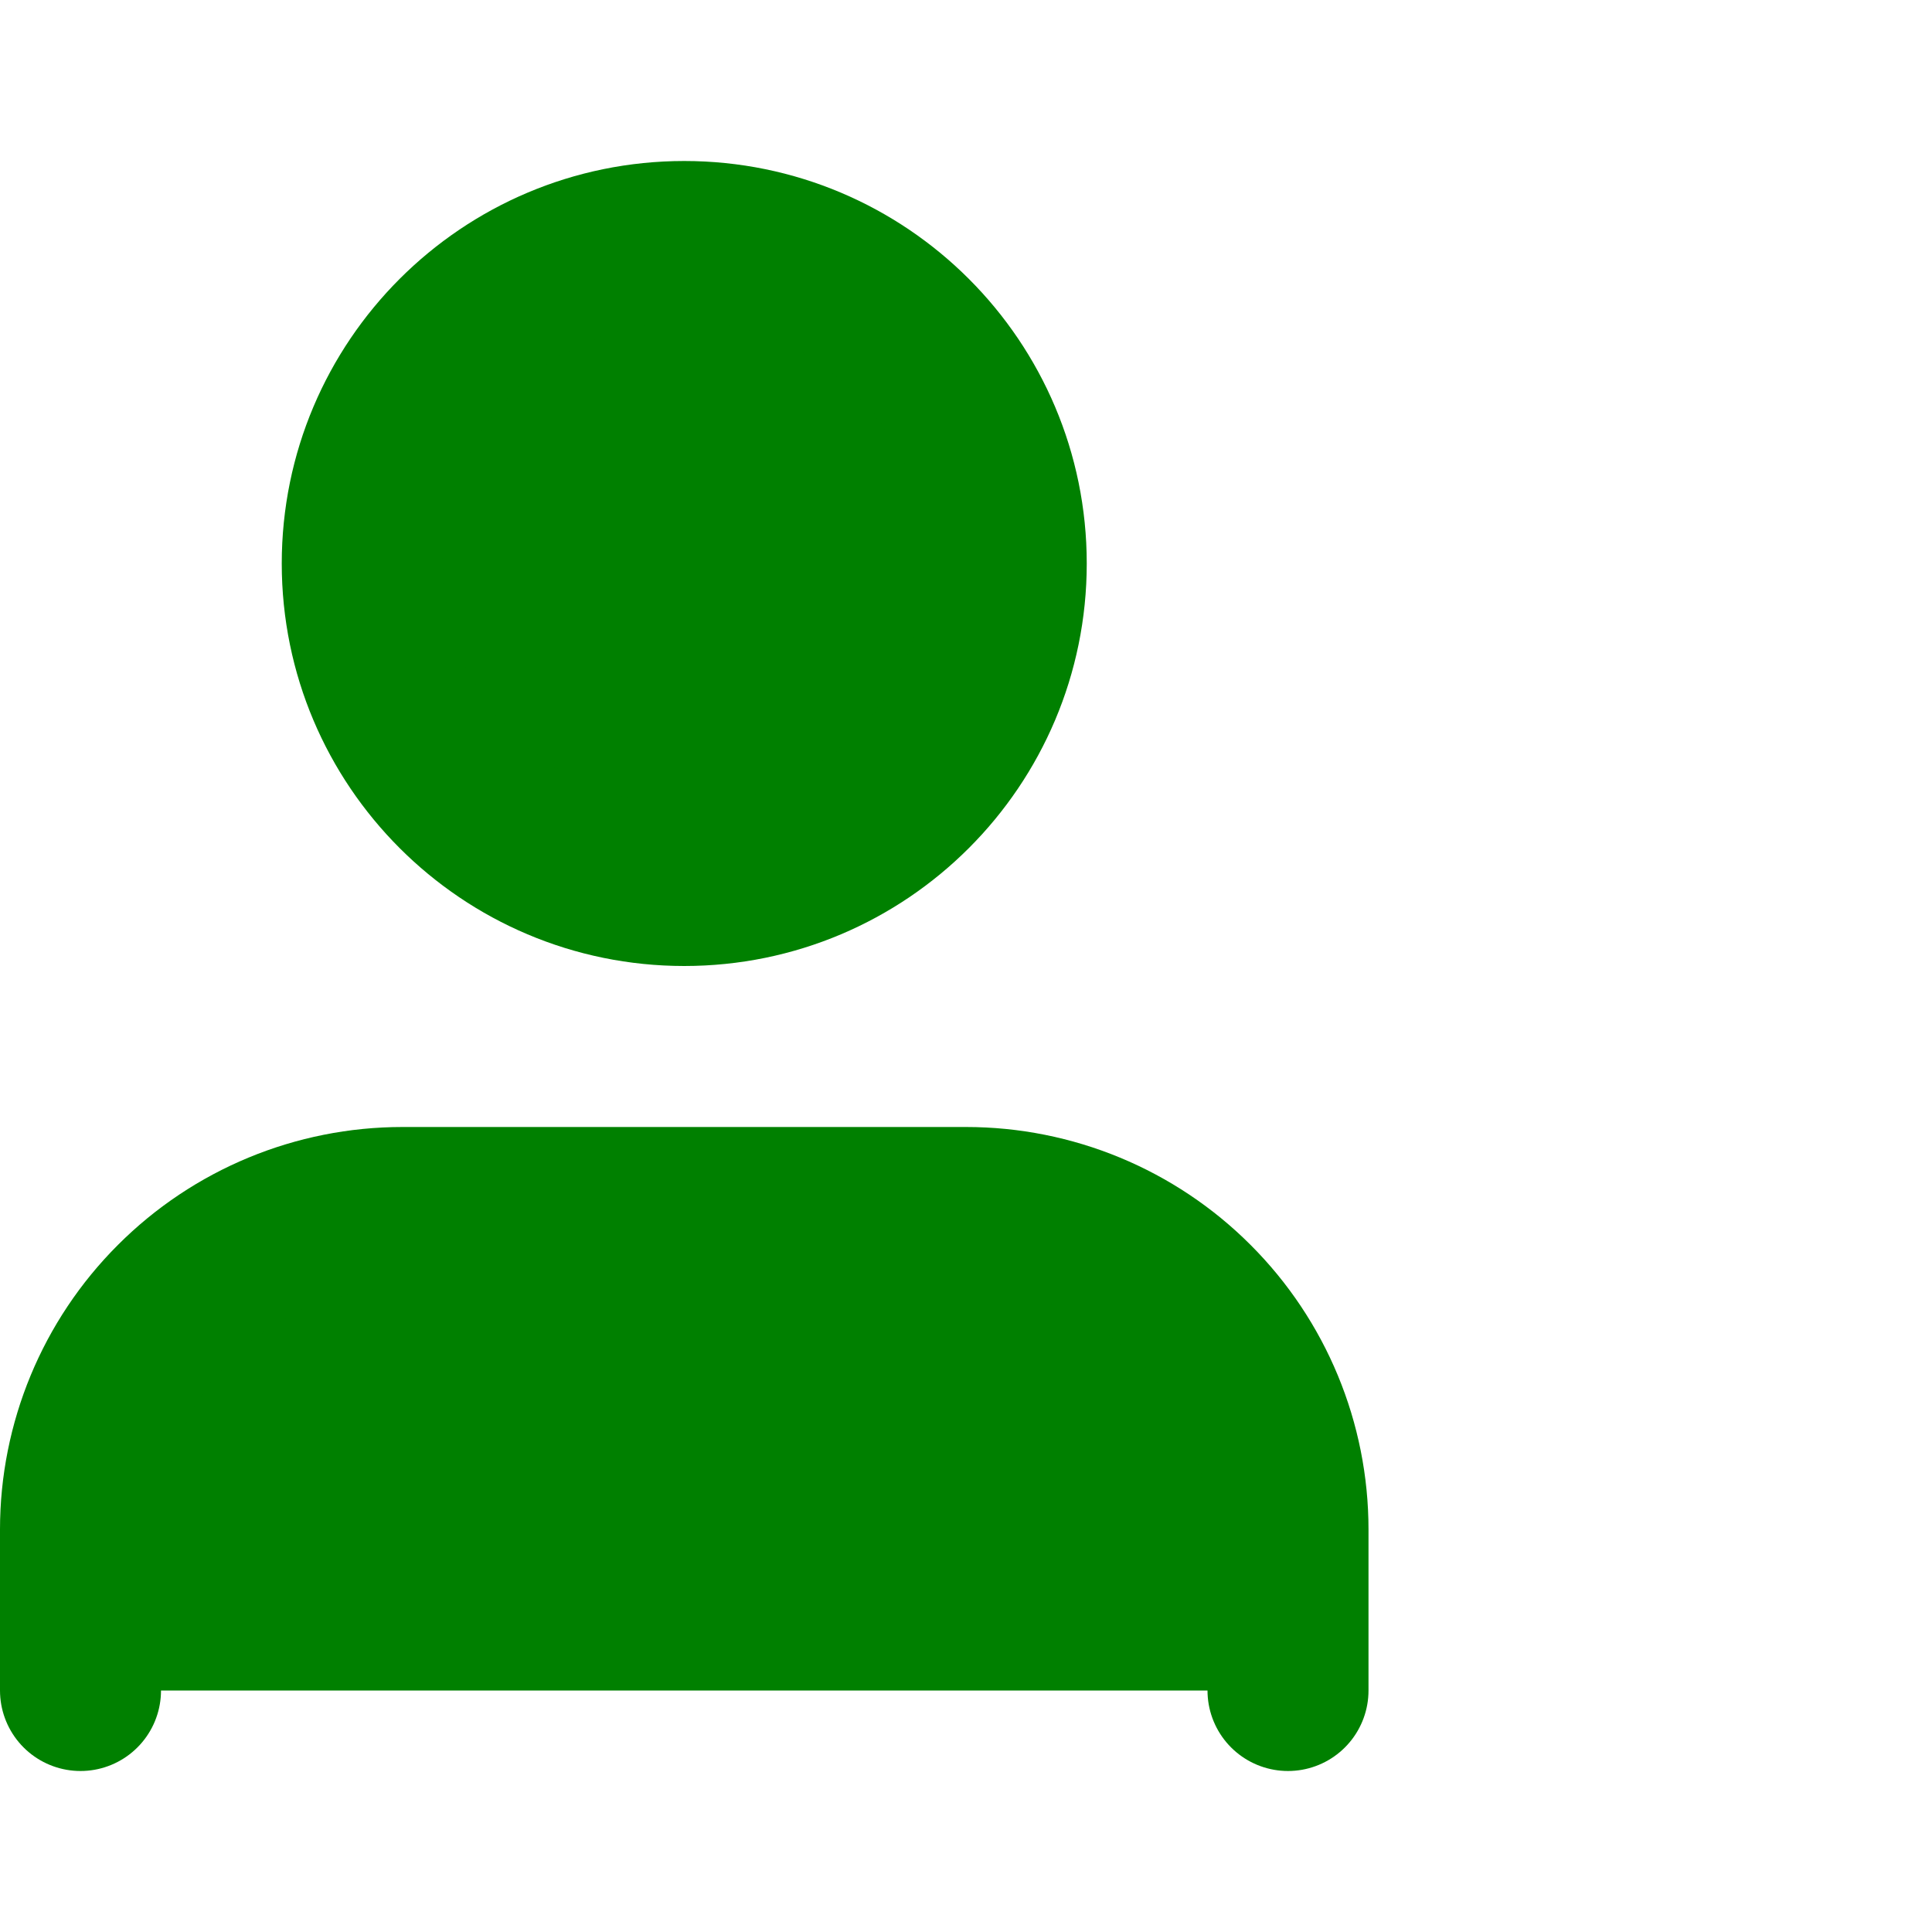
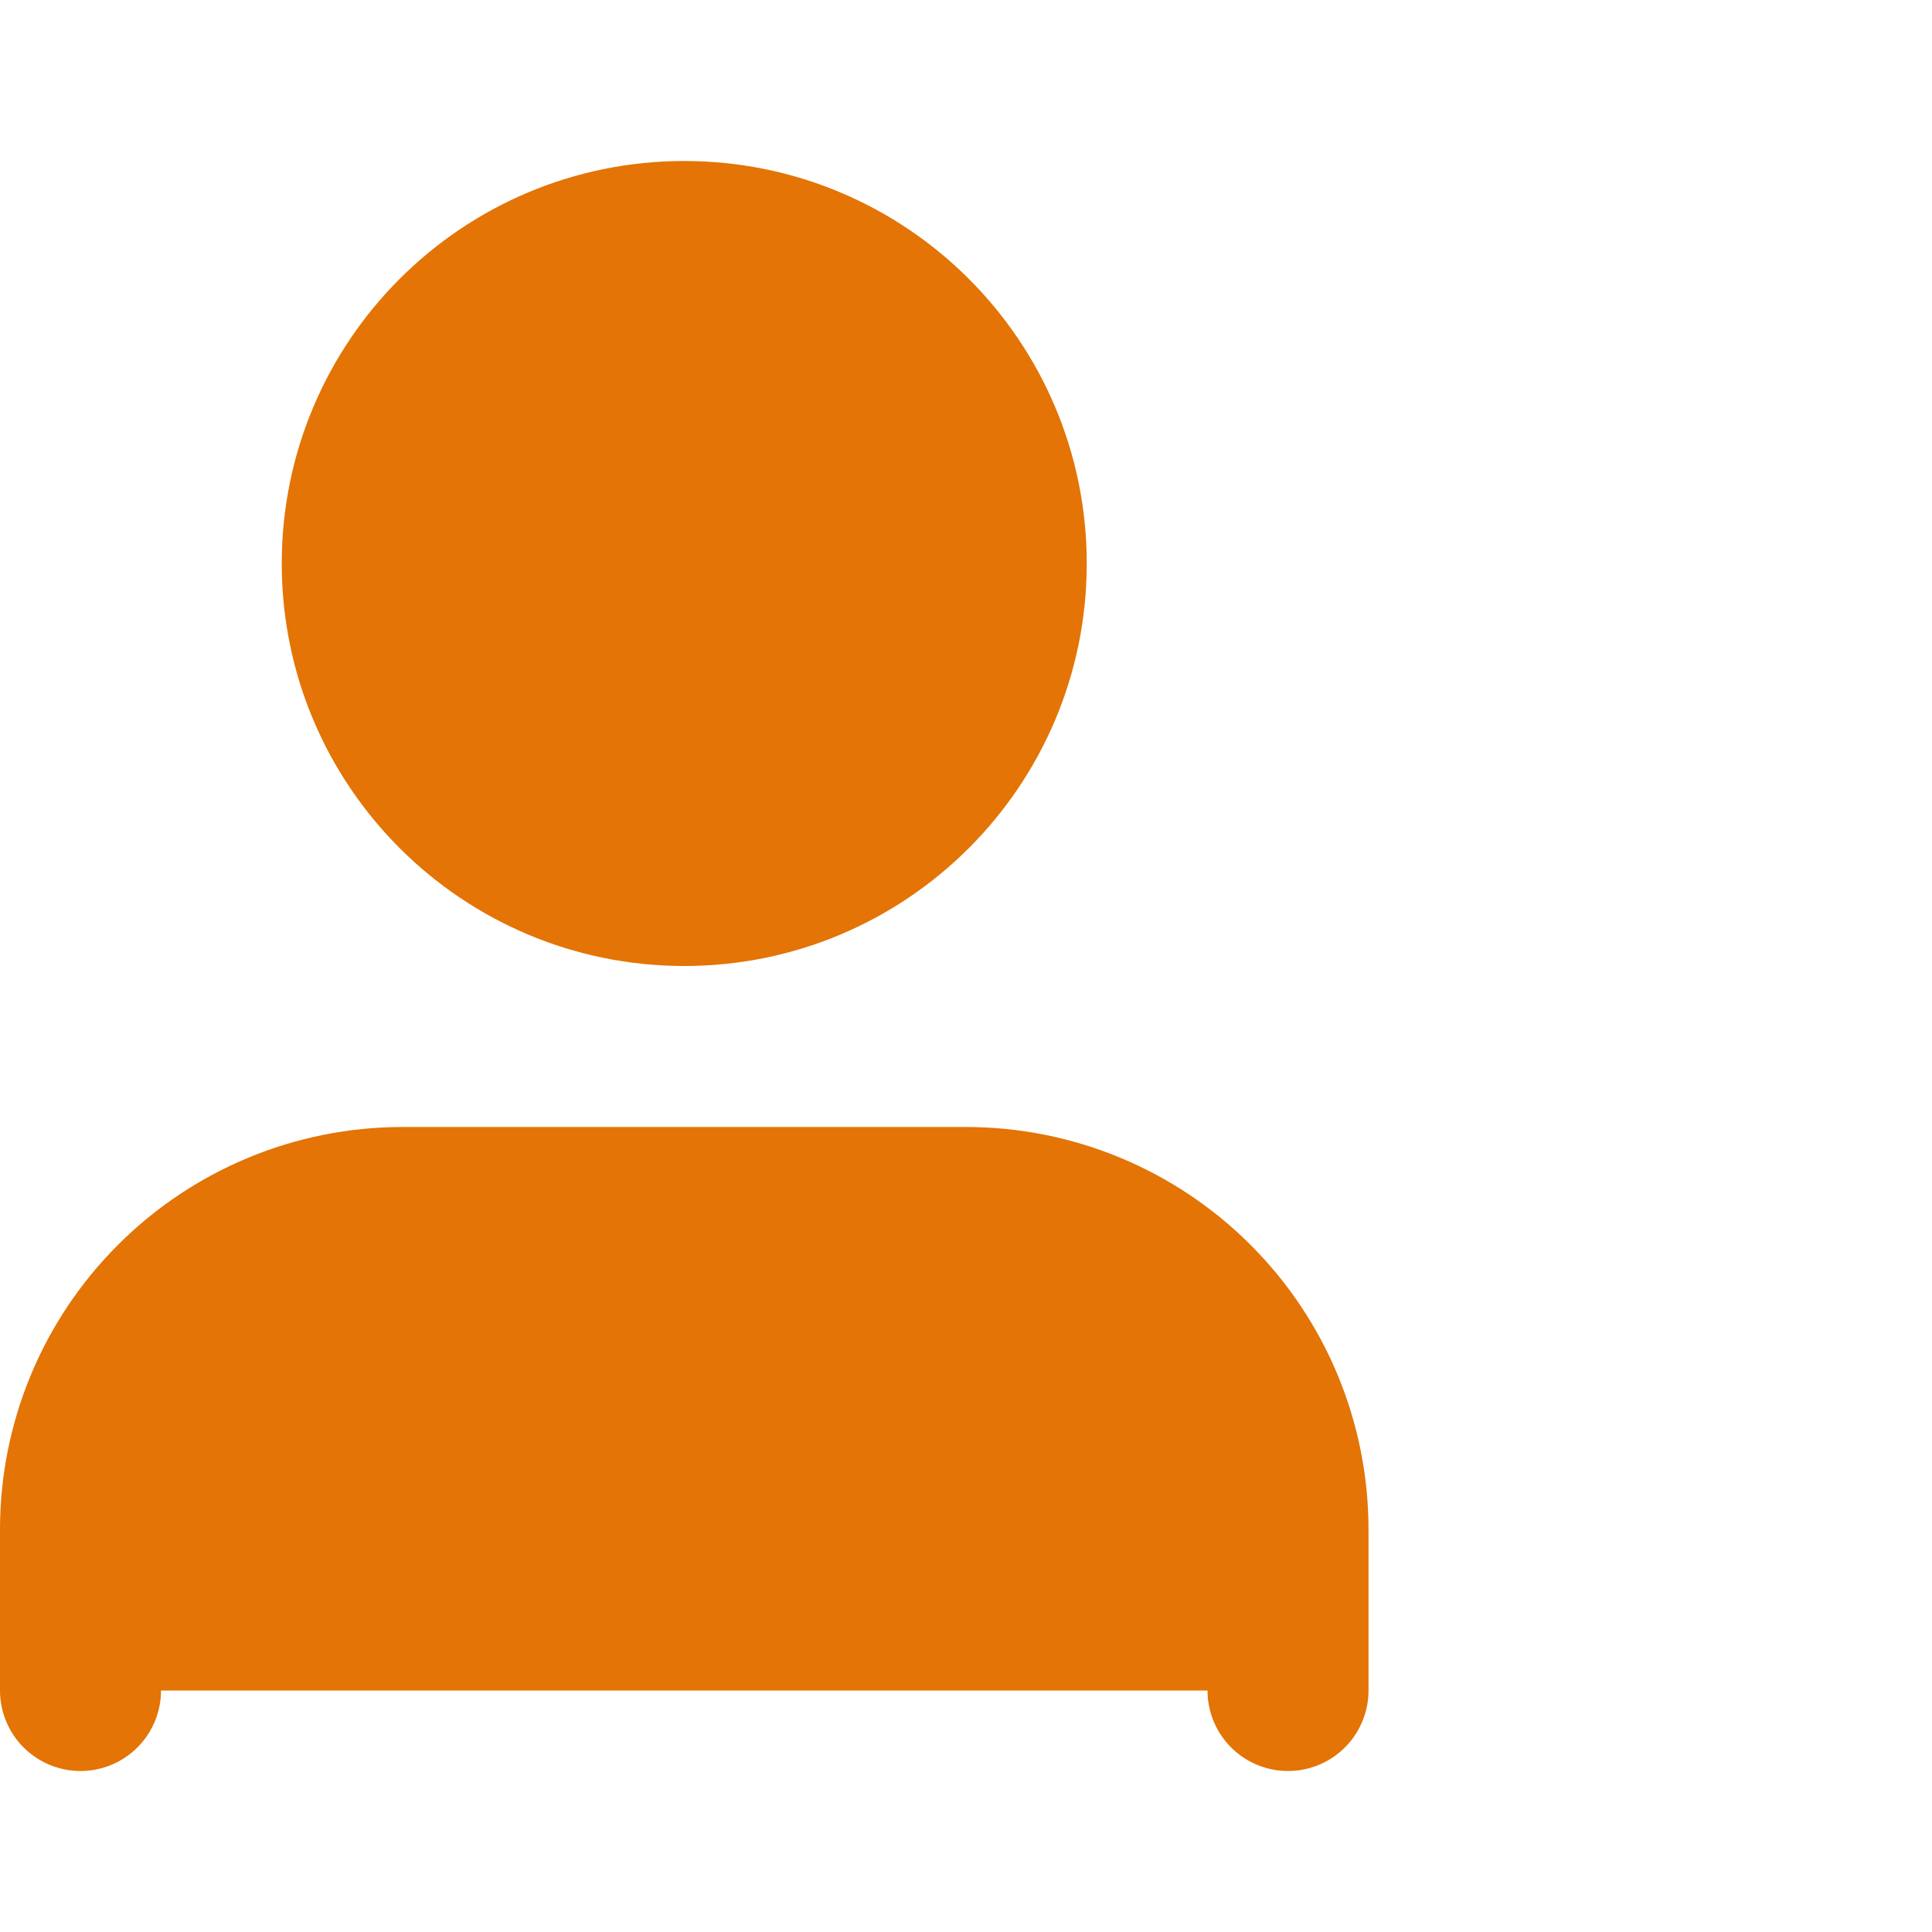
- <svg xmlns="http://www.w3.org/2000/svg" width="24" height="24" viewBox="0 0 24 24" fill="green">
-   <path d="M16 21V19C16 17.939 15.579 16.922 14.828 16.172C14.078 15.421 13.061 15 12 15H5C3.939 15 2.922 15.421 2.172 16.172C1.421 16.922 1 17.939 1 19V21" stroke="green" stroke-width="2" stroke-linecap="round" stroke-linejoin="round" />
-   <path d="M8.5 11C10.709 11 12.5 9.209 12.5 7C12.5 4.791 10.709 3 8.5 3C6.291 3 4.5 4.791 4.5 7C4.5 9.209 6.291 11 8.5 11Z" stroke="green" stroke-width="2" stroke-linecap="round" stroke-linejoin="round" />
+ <svg xmlns="http://www.w3.org/2000/svg" width="24" height="24" viewBox="0 0 24 24" fill="#E37405">
+   <path d="M16 21V19C16 17.939 15.579 16.922 14.828 16.172C14.078 15.421 13.061 15 12 15H5C3.939 15 2.922 15.421 2.172 16.172C1.421 16.922 1 17.939 1 19V21" stroke="#E37405" stroke-width="2" stroke-linecap="round" stroke-linejoin="round" />
+   <path d="M8.5 11C10.709 11 12.5 9.209 12.5 7C12.5 4.791 10.709 3 8.5 3C6.291 3 4.5 4.791 4.5 7C4.5 9.209 6.291 11 8.5 11Z" stroke="#E37405" stroke-width="2" stroke-linecap="round" stroke-linejoin="round" />
</svg>
